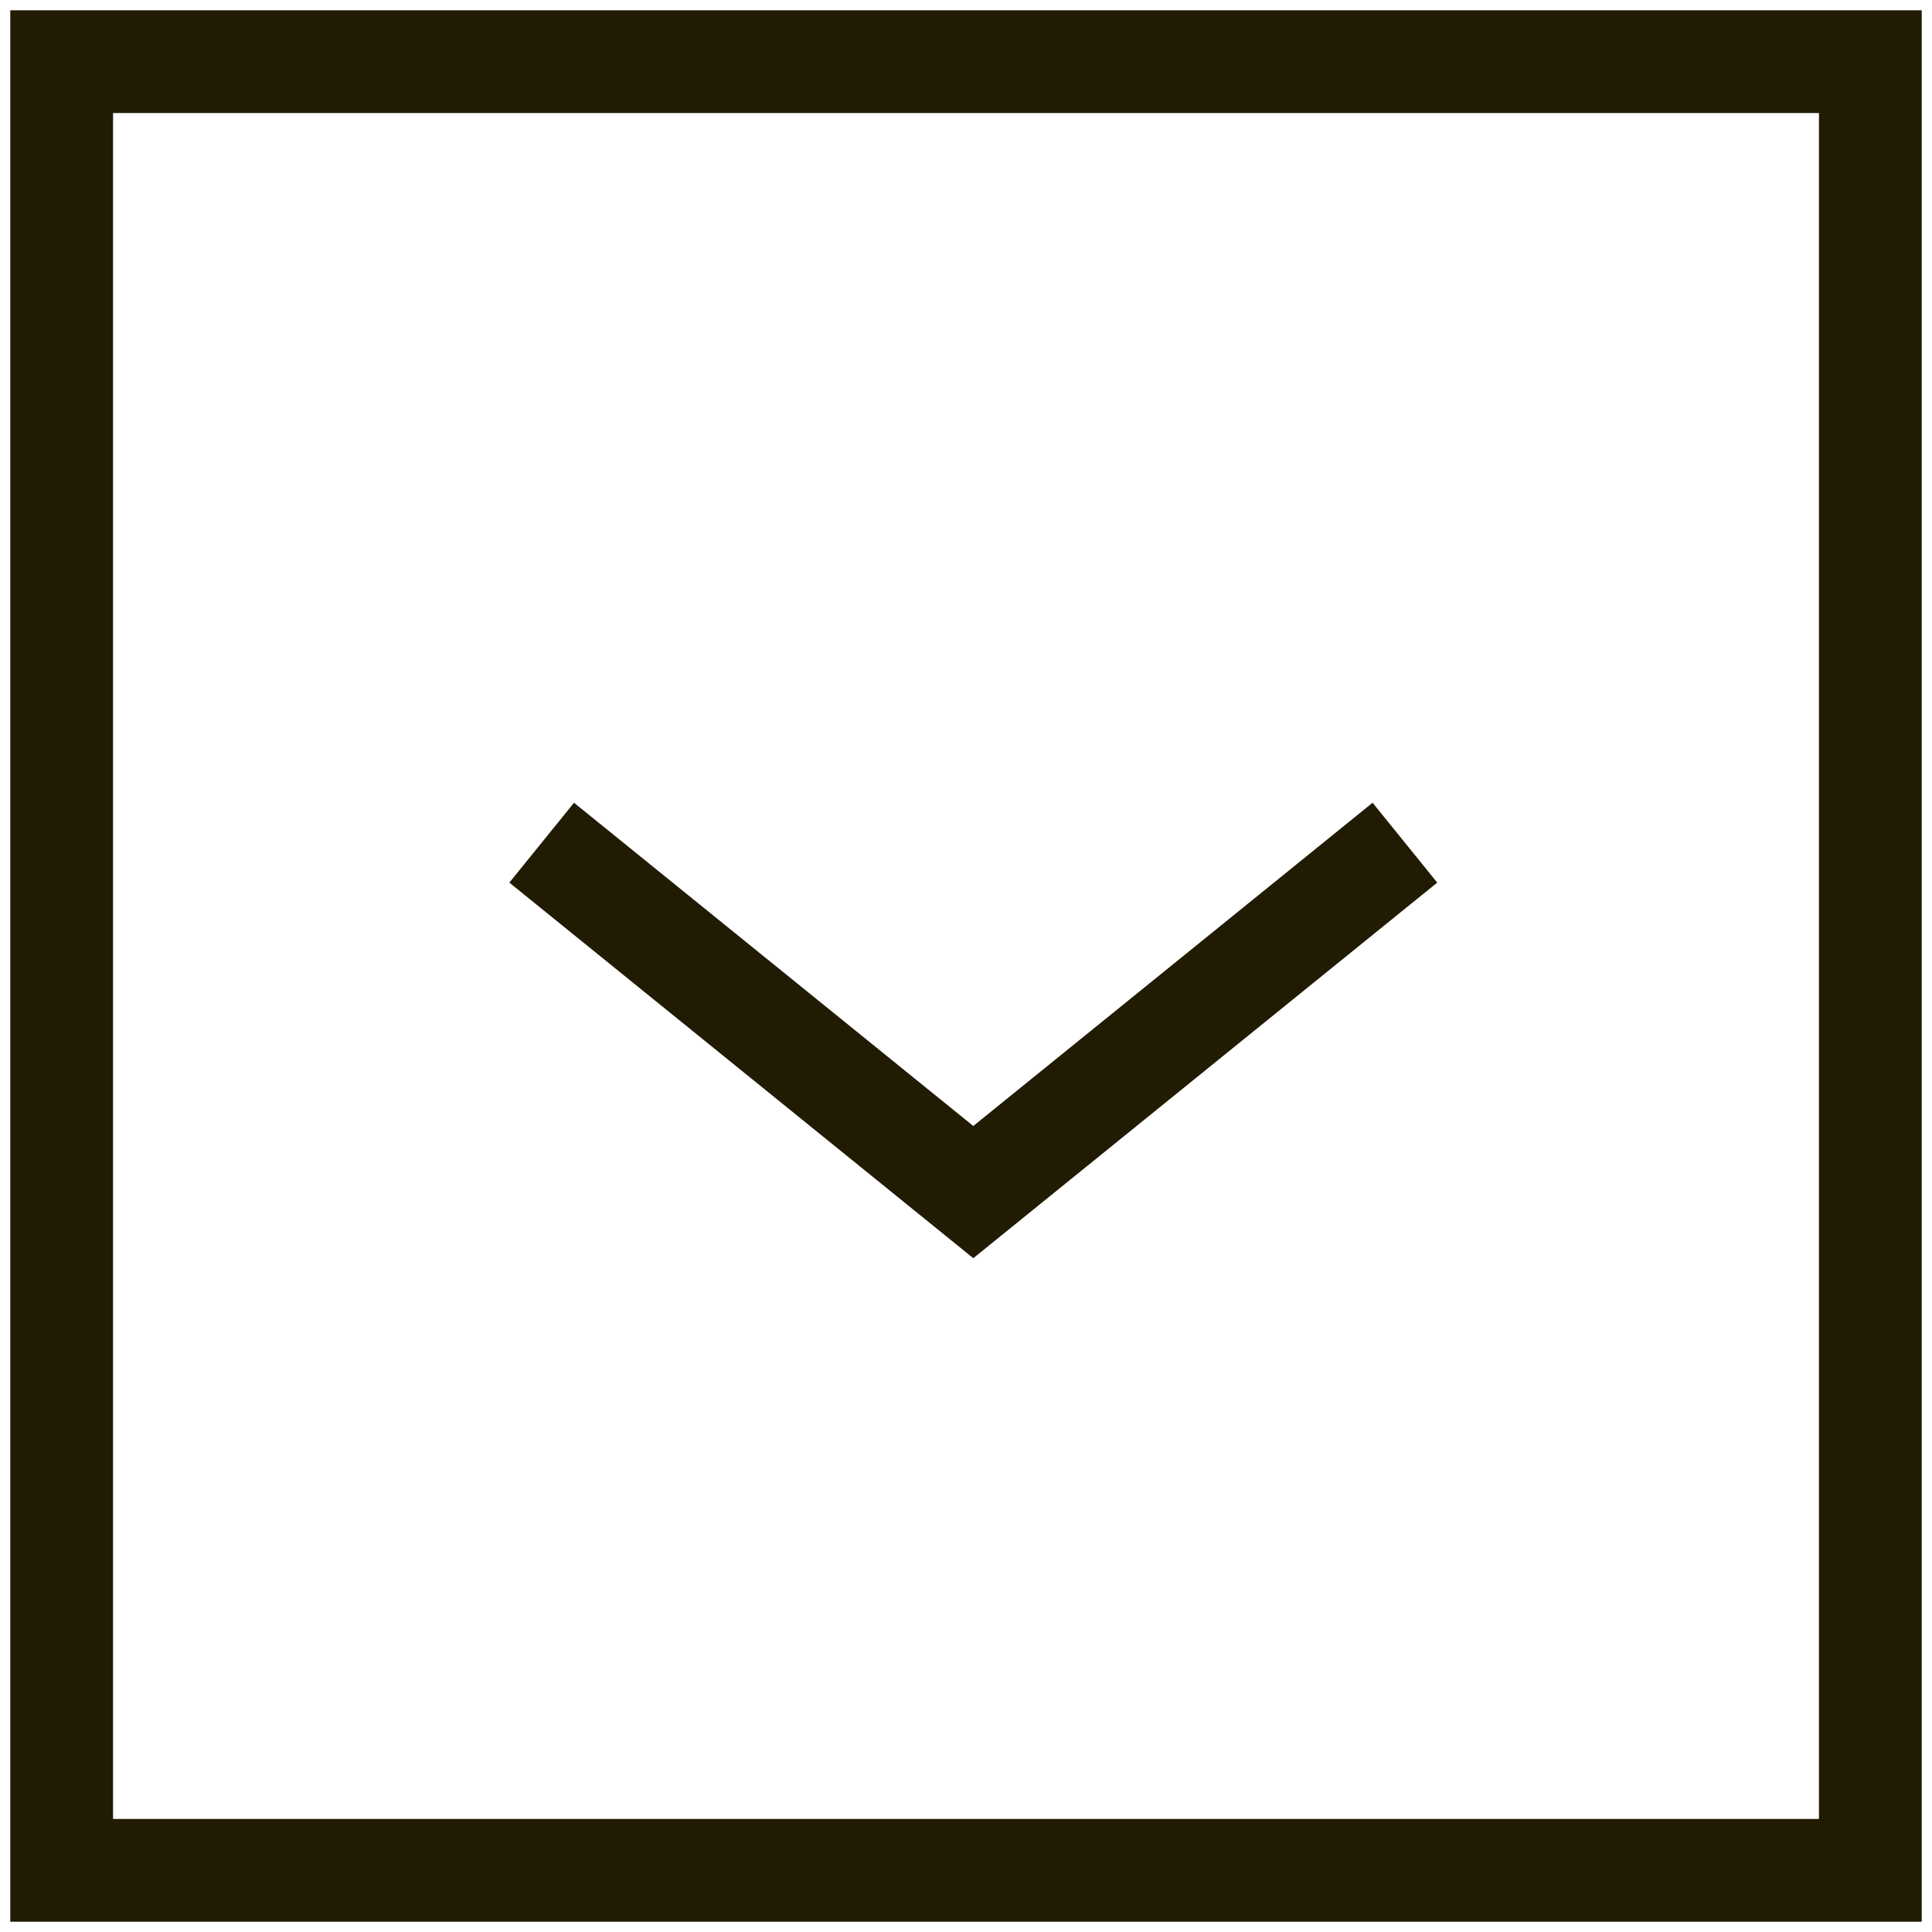
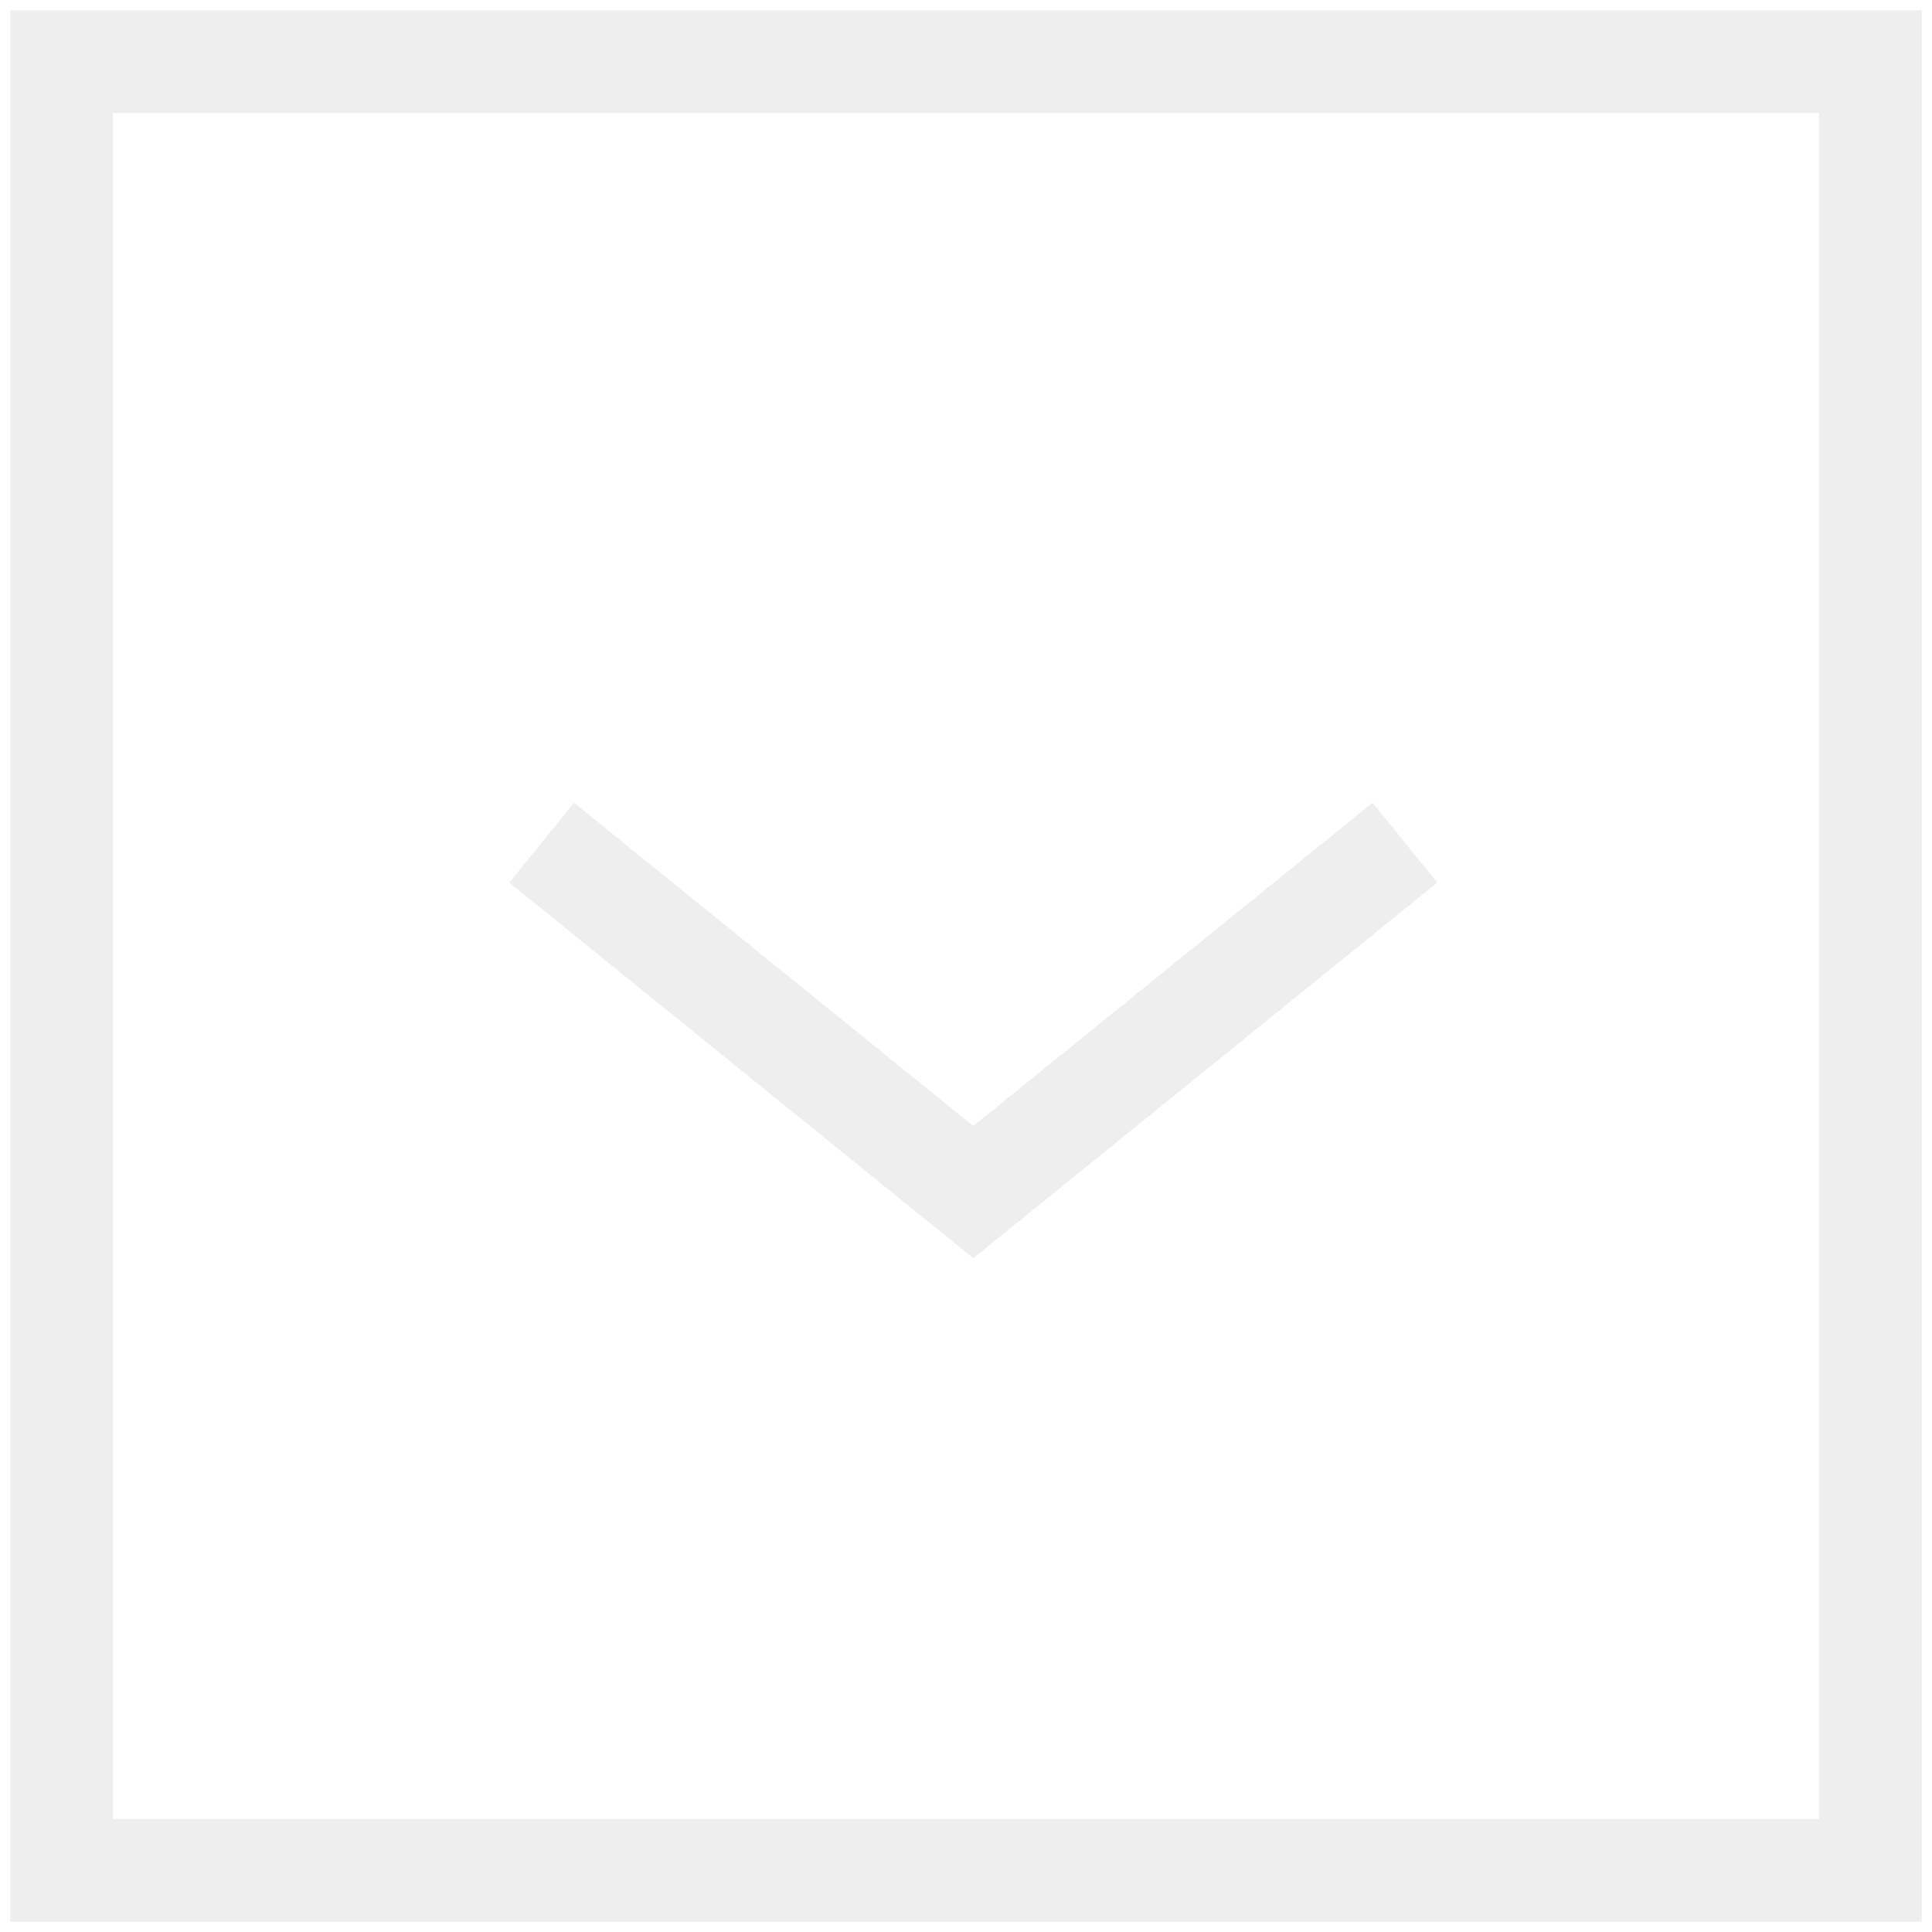
<svg xmlns="http://www.w3.org/2000/svg" width="94px" height="94px" viewBox="0 0 94 94" version="1.1">
  <g id="Page-1" stroke="none" stroke-width="1" fill="none" fill-rule="evenodd">
-     <g id="Artboard-Copy-2" transform="translate(-1039, -619)" stroke="#211B04" stroke-width="5">
+     <g id="Artboard-Copy-2" transform="translate(-1039, -619)" stroke="#eee" stroke-width="5">
      <g id="down-arrow" transform="translate(1042, 622)">
        <rect id="Rectangle" x="0" y="0" width="88" height="88" />
        <polyline id="Path-3" points="23.355 38 44.355 55 65.355 38" />
      </g>
    </g>
  </g>
</svg>
